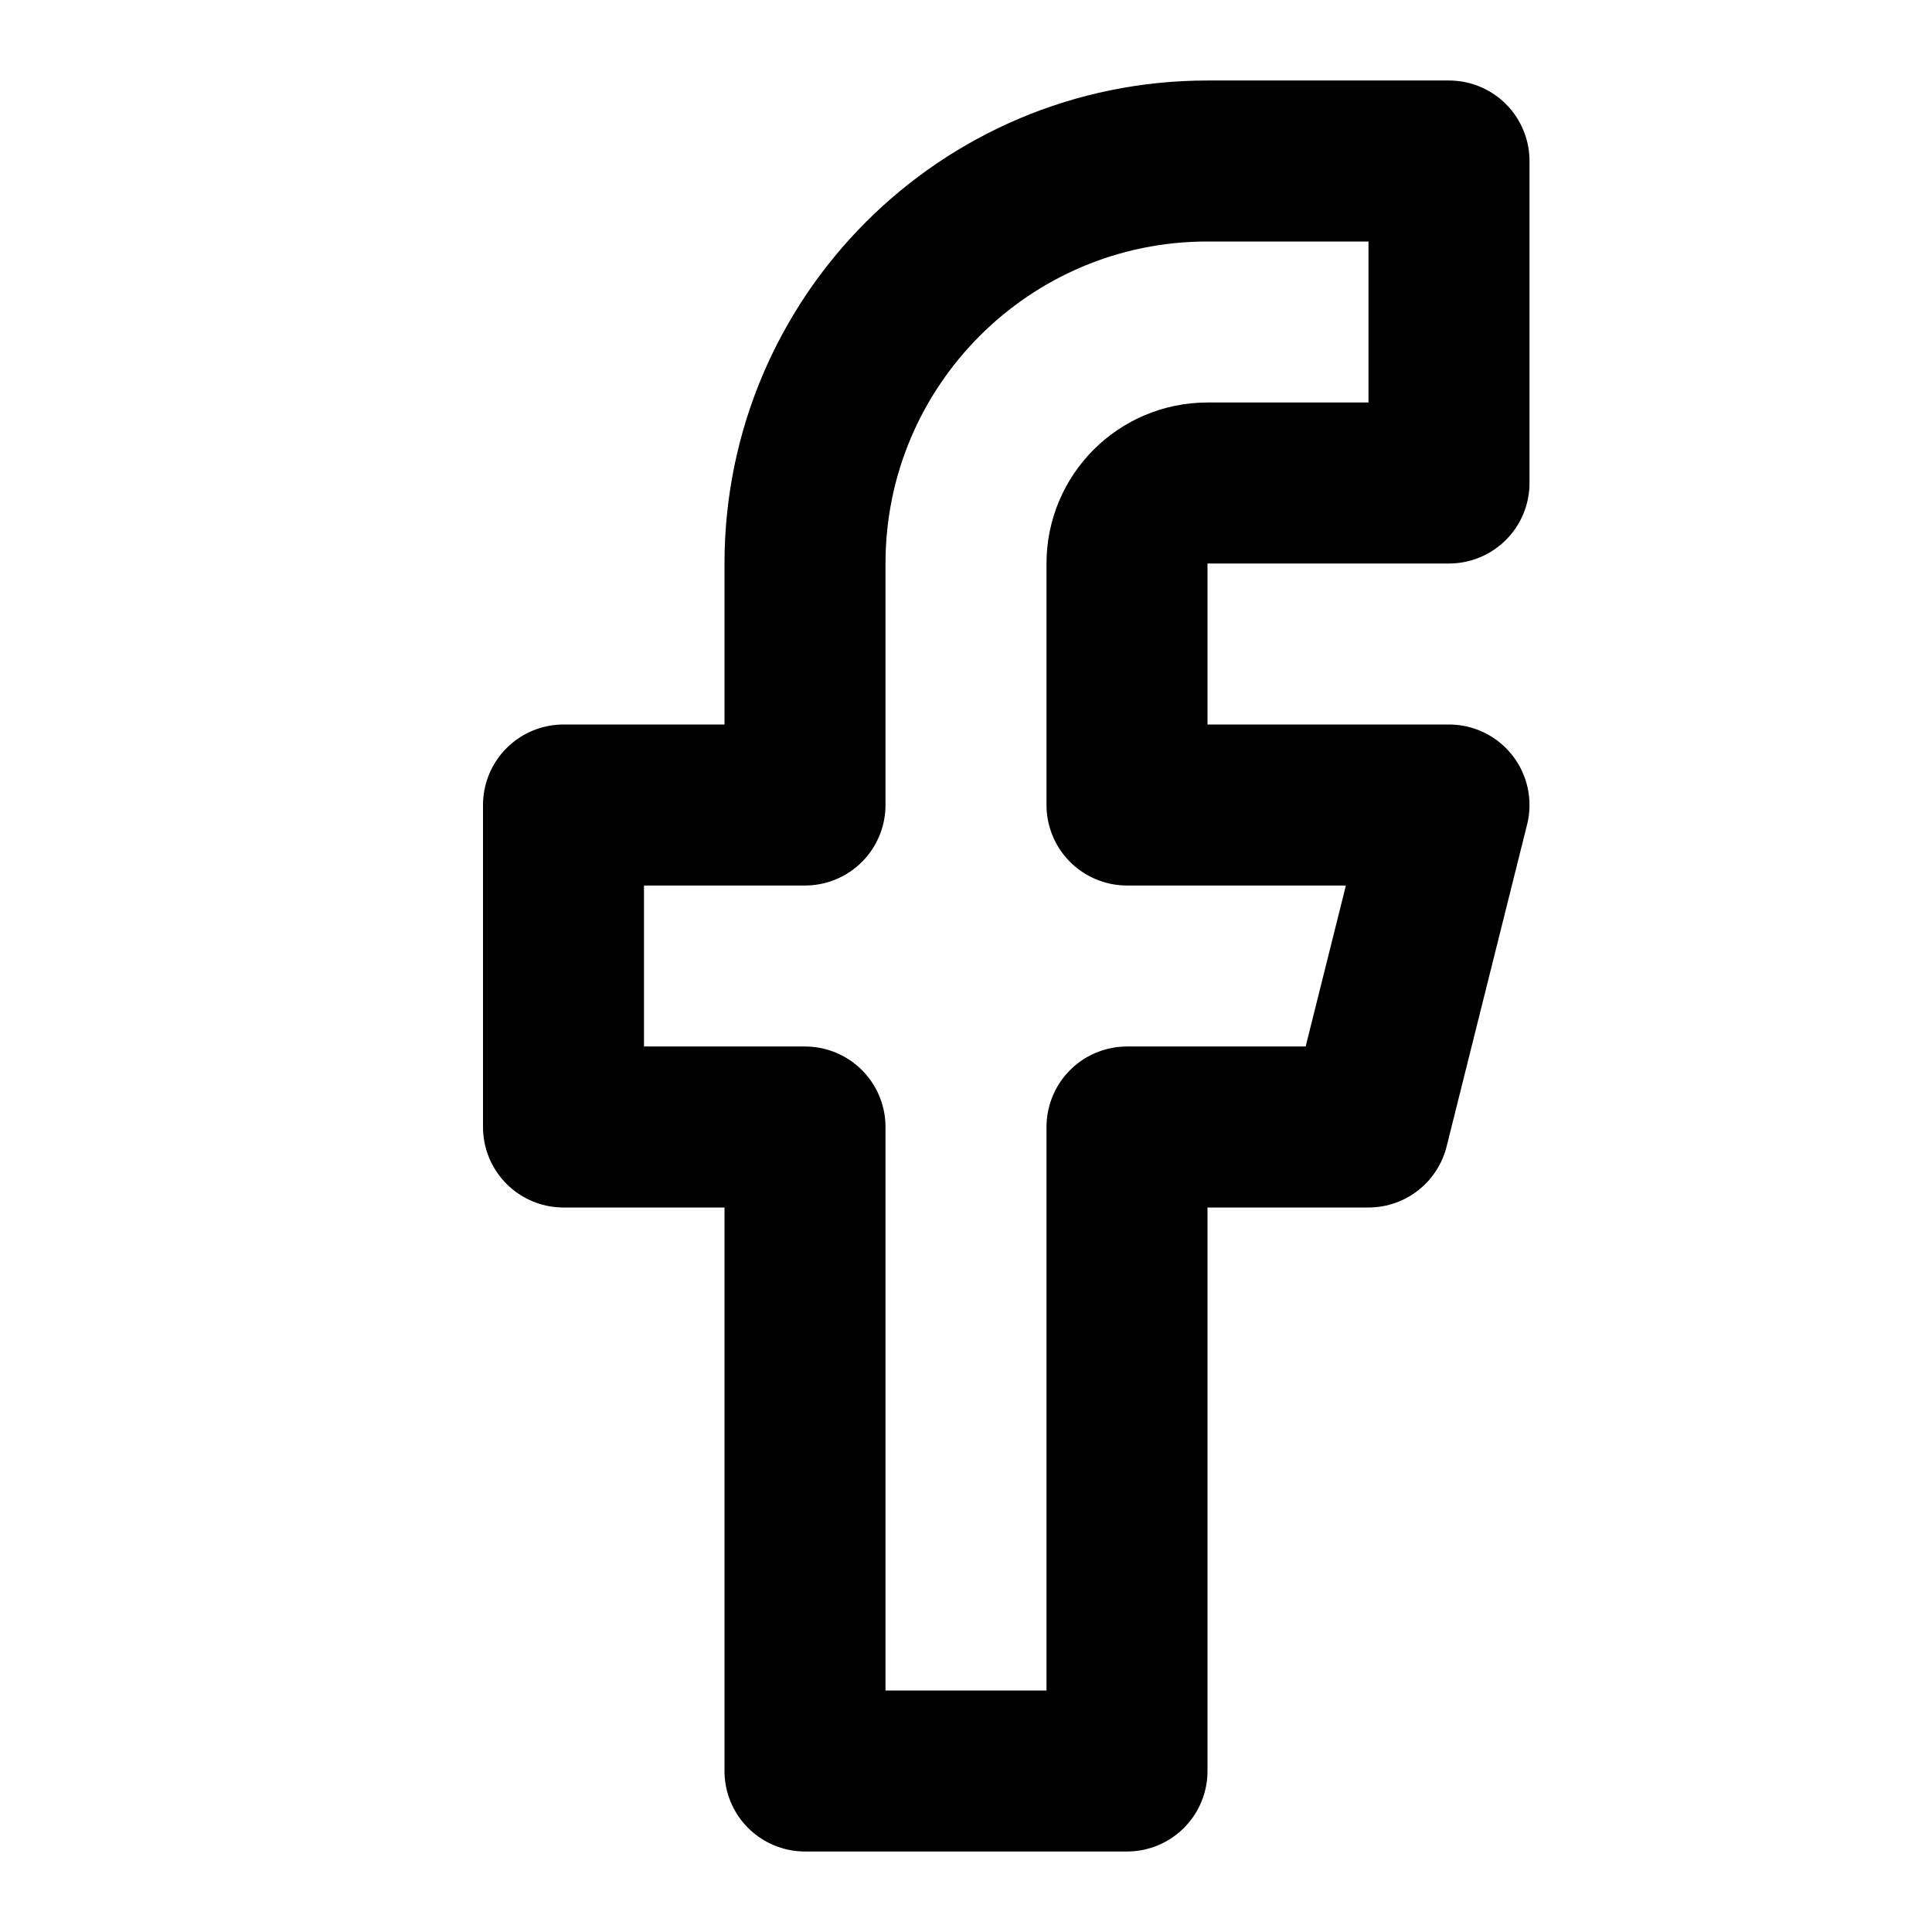
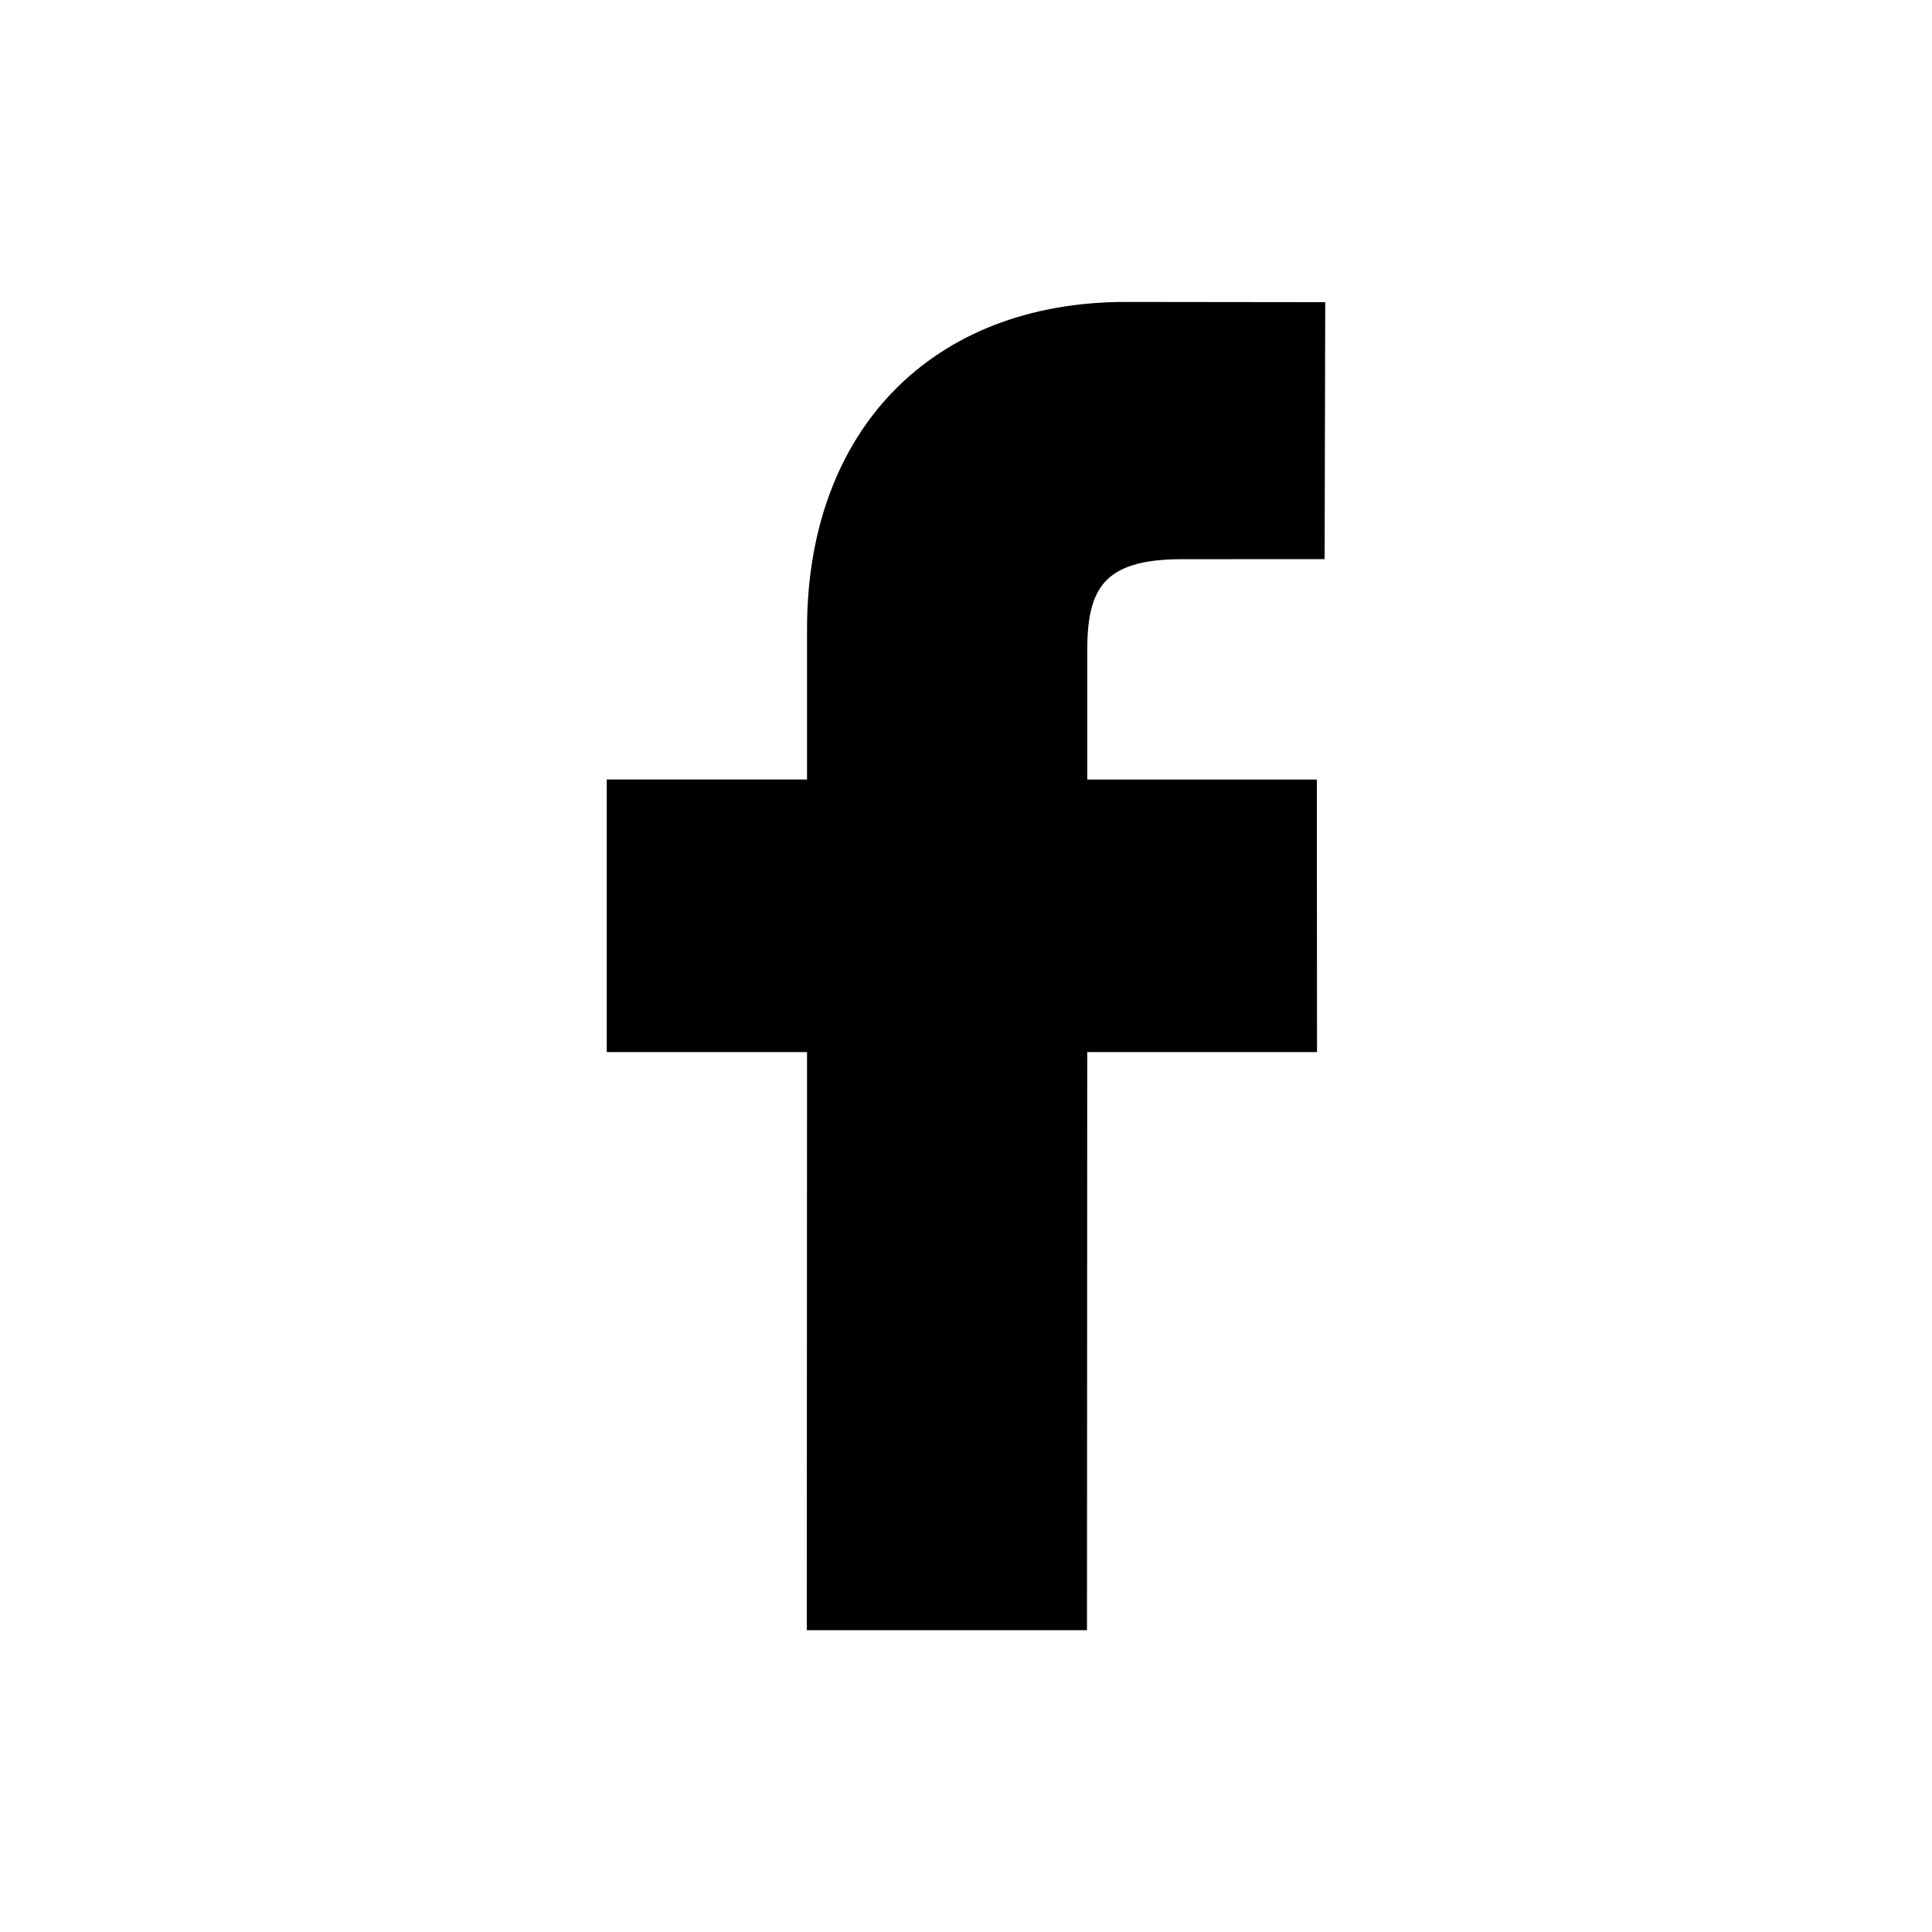
- <svg xmlns="http://www.w3.org/2000/svg" width="24" height="24" viewBox="0 0 24 24" fill="none" stroke="currentColor" stroke-width="2" stroke-linecap="round" stroke-linejoin="round" class="feather feather-facebook">
-   <path d="M18 2h-3a5 5 0 0 0-5 5v3H7v4h3v8h4v-8h3l1-4h-4V7a1 1 0 0 1 1-1h3z" />
+ <svg xmlns="http://www.w3.org/2000/svg" fill="#000000" width="800px" height="800px" viewBox="0 0 32 32">
+   <path d="M21.95 5.005l-3.306-.004c-3.206 0-5.277 2.124-5.277 5.415v2.495H10.05v4.515h3.317l-.004 9.575h4.641l.004-9.575h3.806l-.003-4.514h-3.803v-2.117c0-1.018.241-1.533 1.566-1.533l2.366-.001.01-4.256z" />
</svg>
